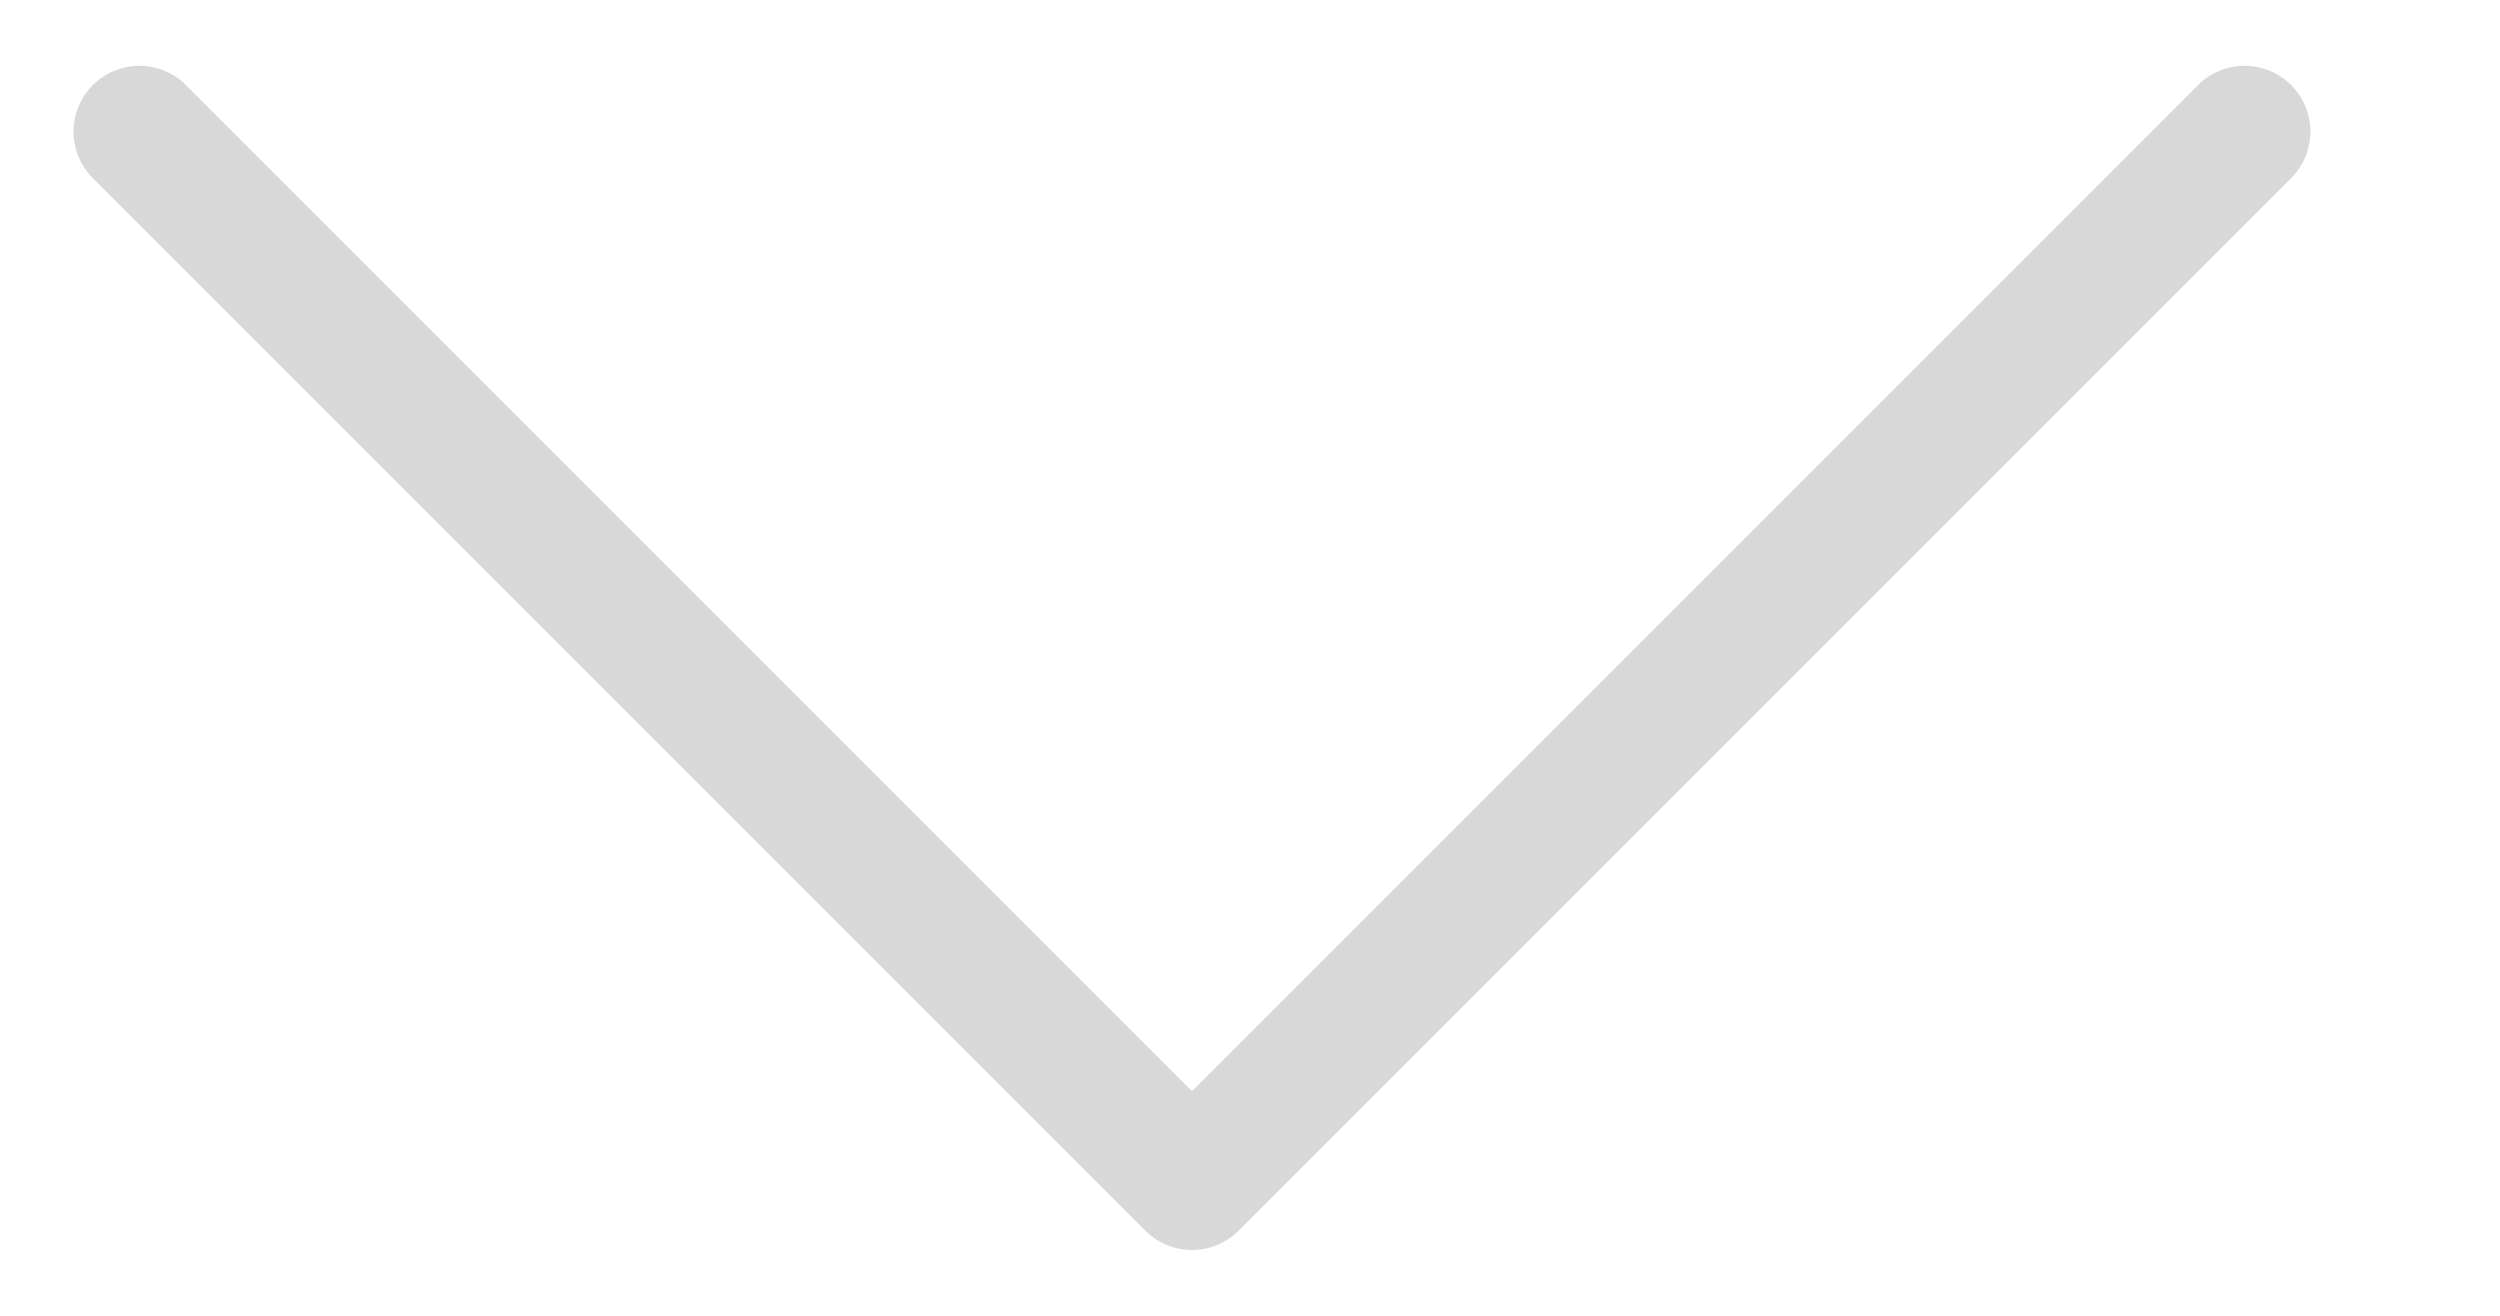
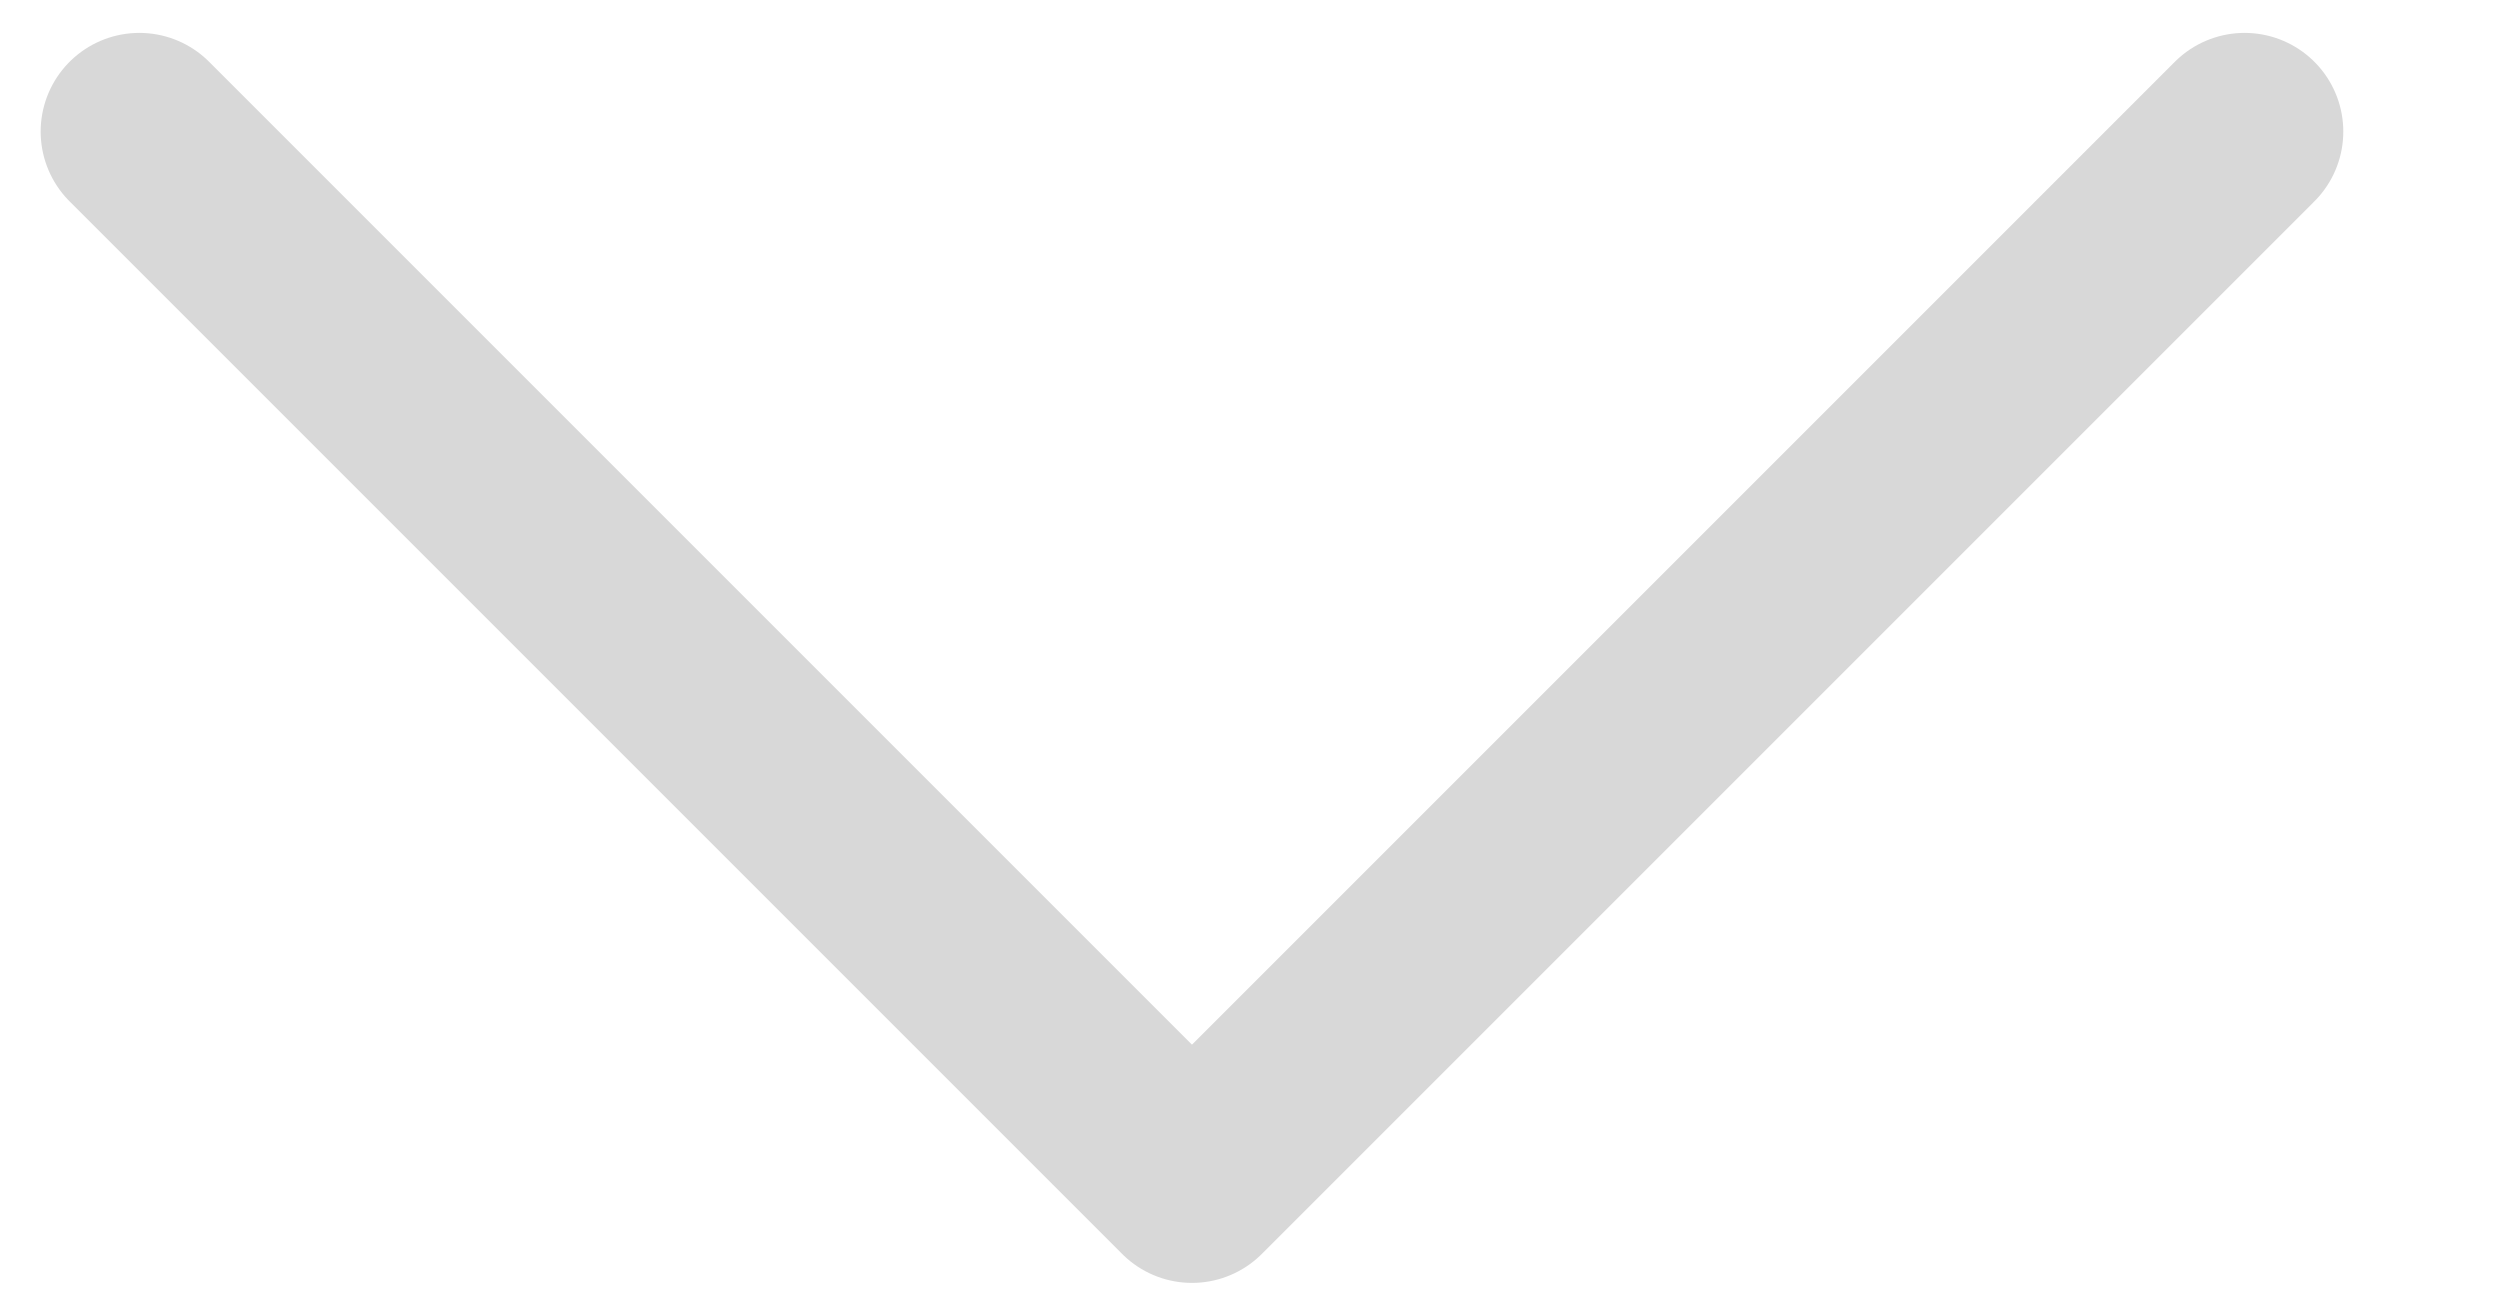
<svg xmlns="http://www.w3.org/2000/svg" width="19" height="10" viewBox="0 0 19 10" fill="none">
-   <path d="M1.059 1L9.059 9L17.059 1" stroke="#D8D8D8" stroke-linecap="round" stroke-linejoin="round" />
+   <path d="M1.059 1L9.059 9L17.059 1" stroke="#D8D8D8" stroke-width="1.5" stroke-linecap="round" stroke-linejoin="round" />
</svg>
